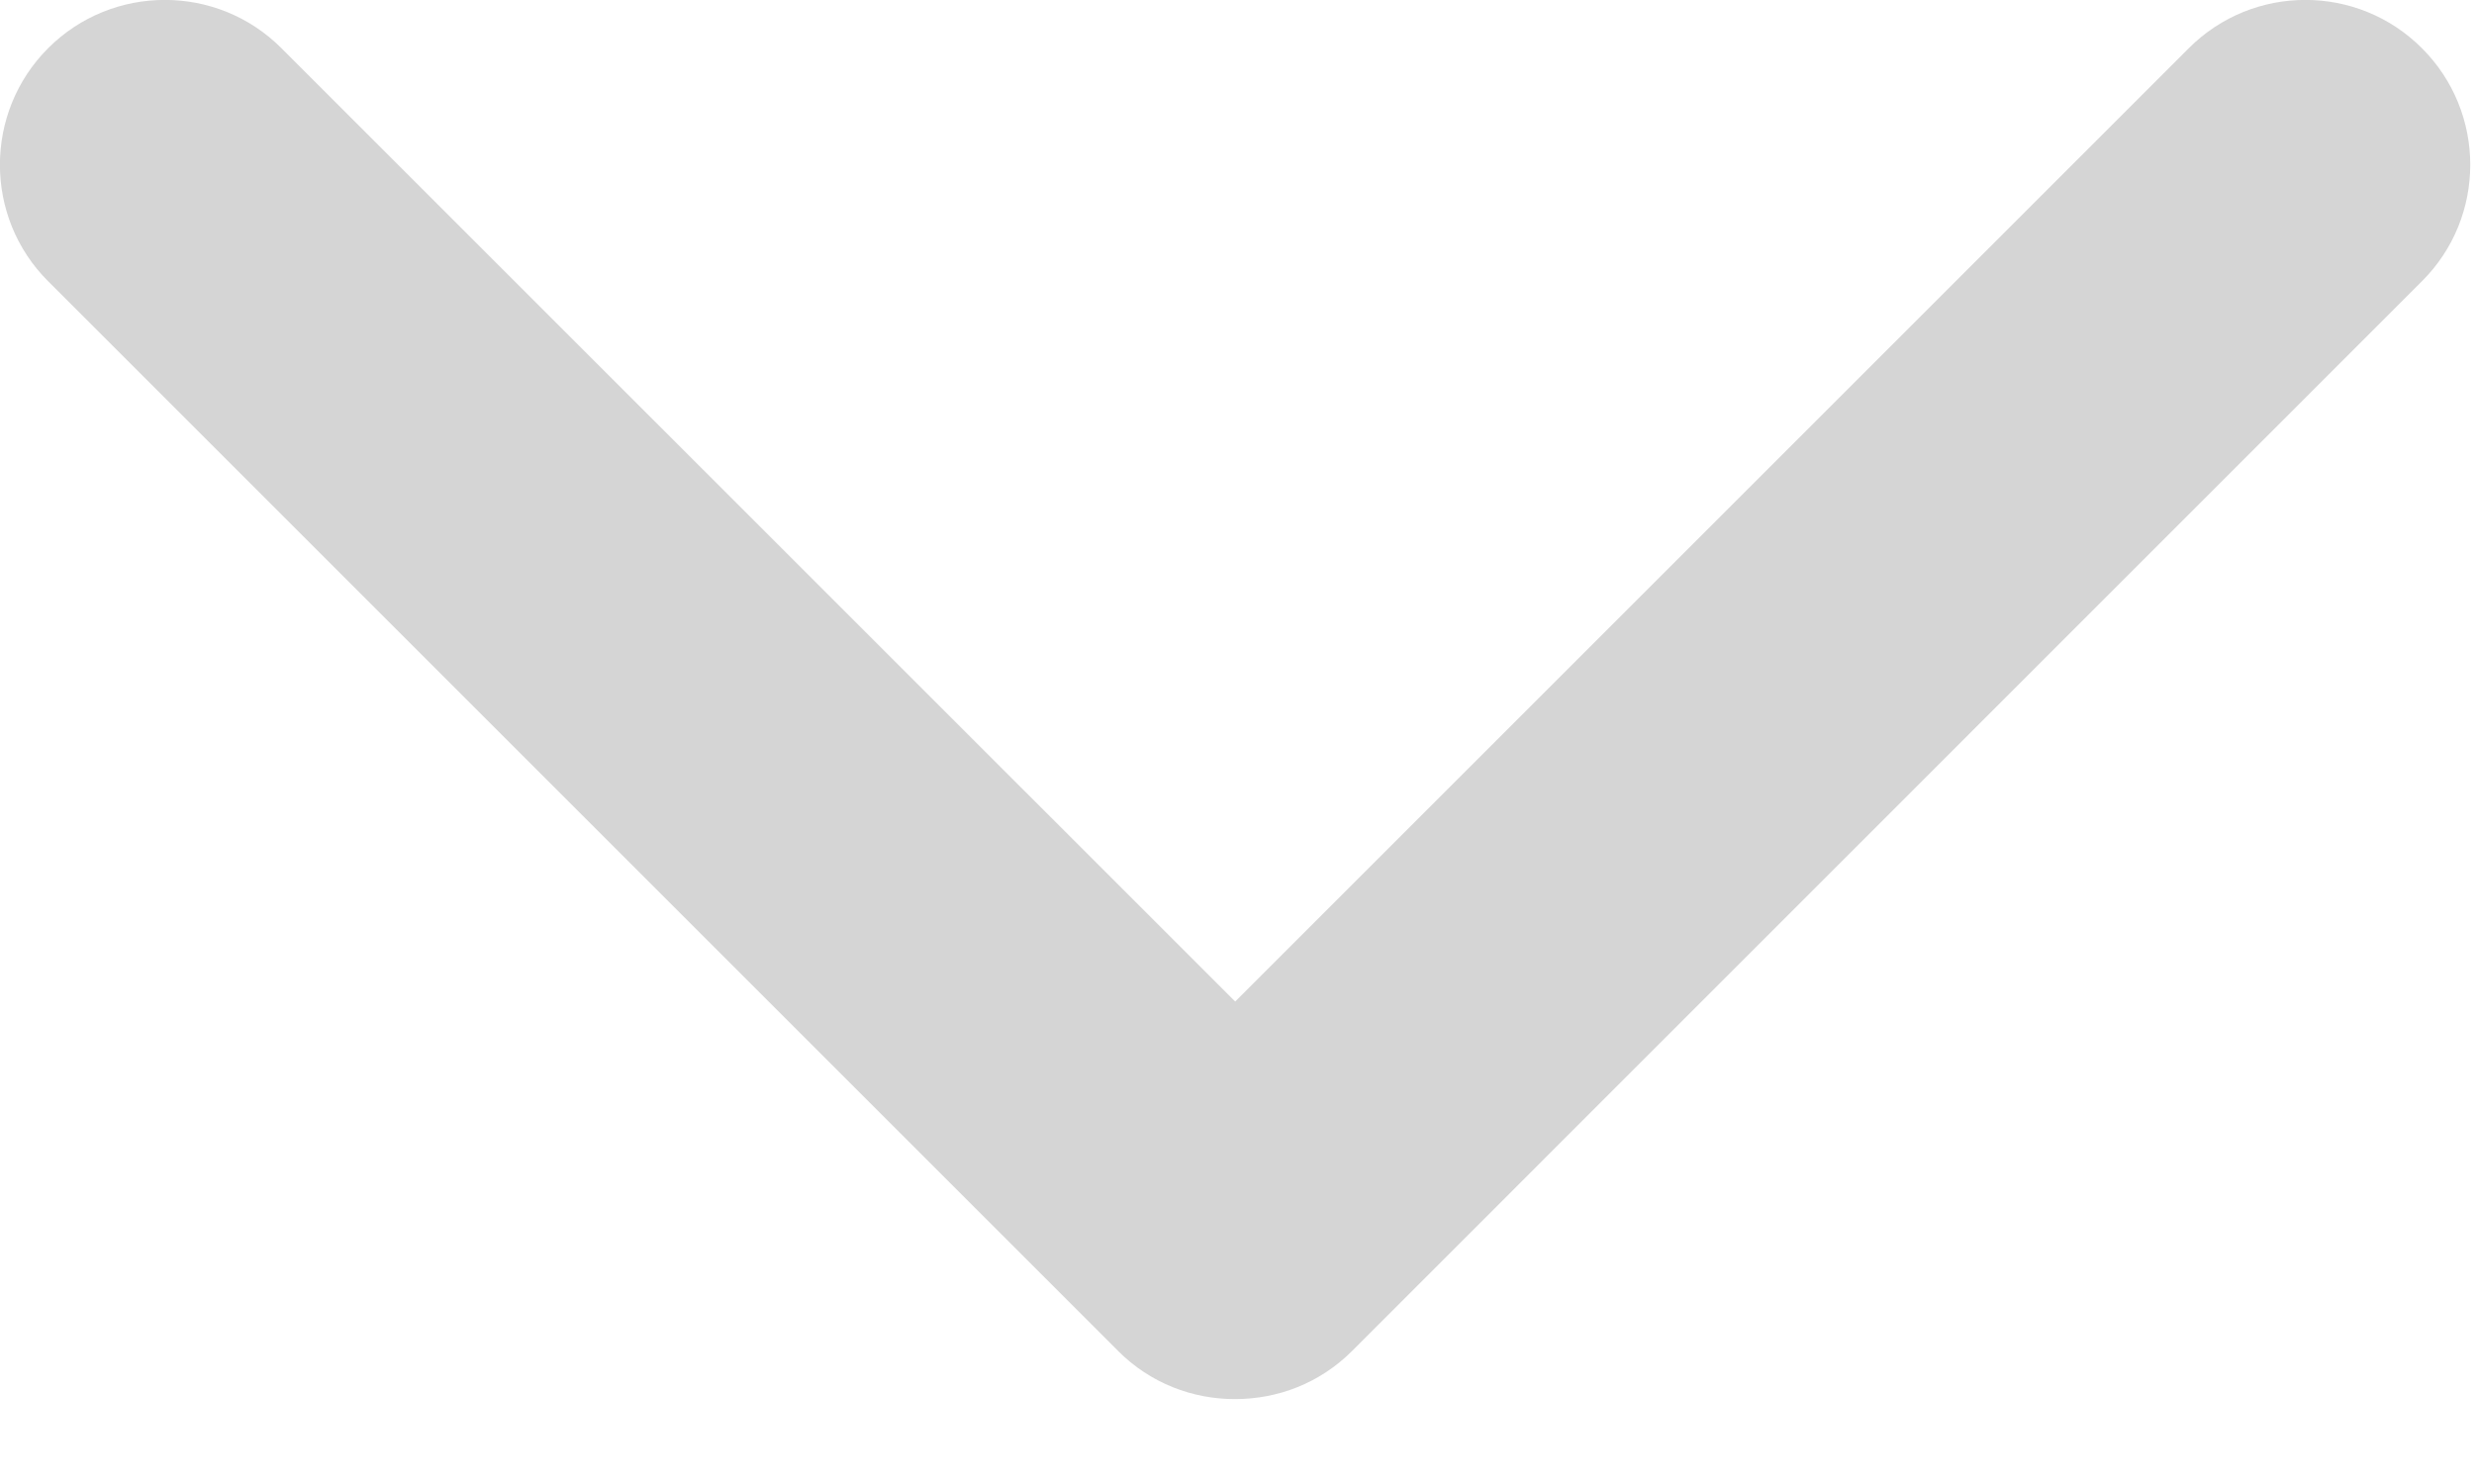
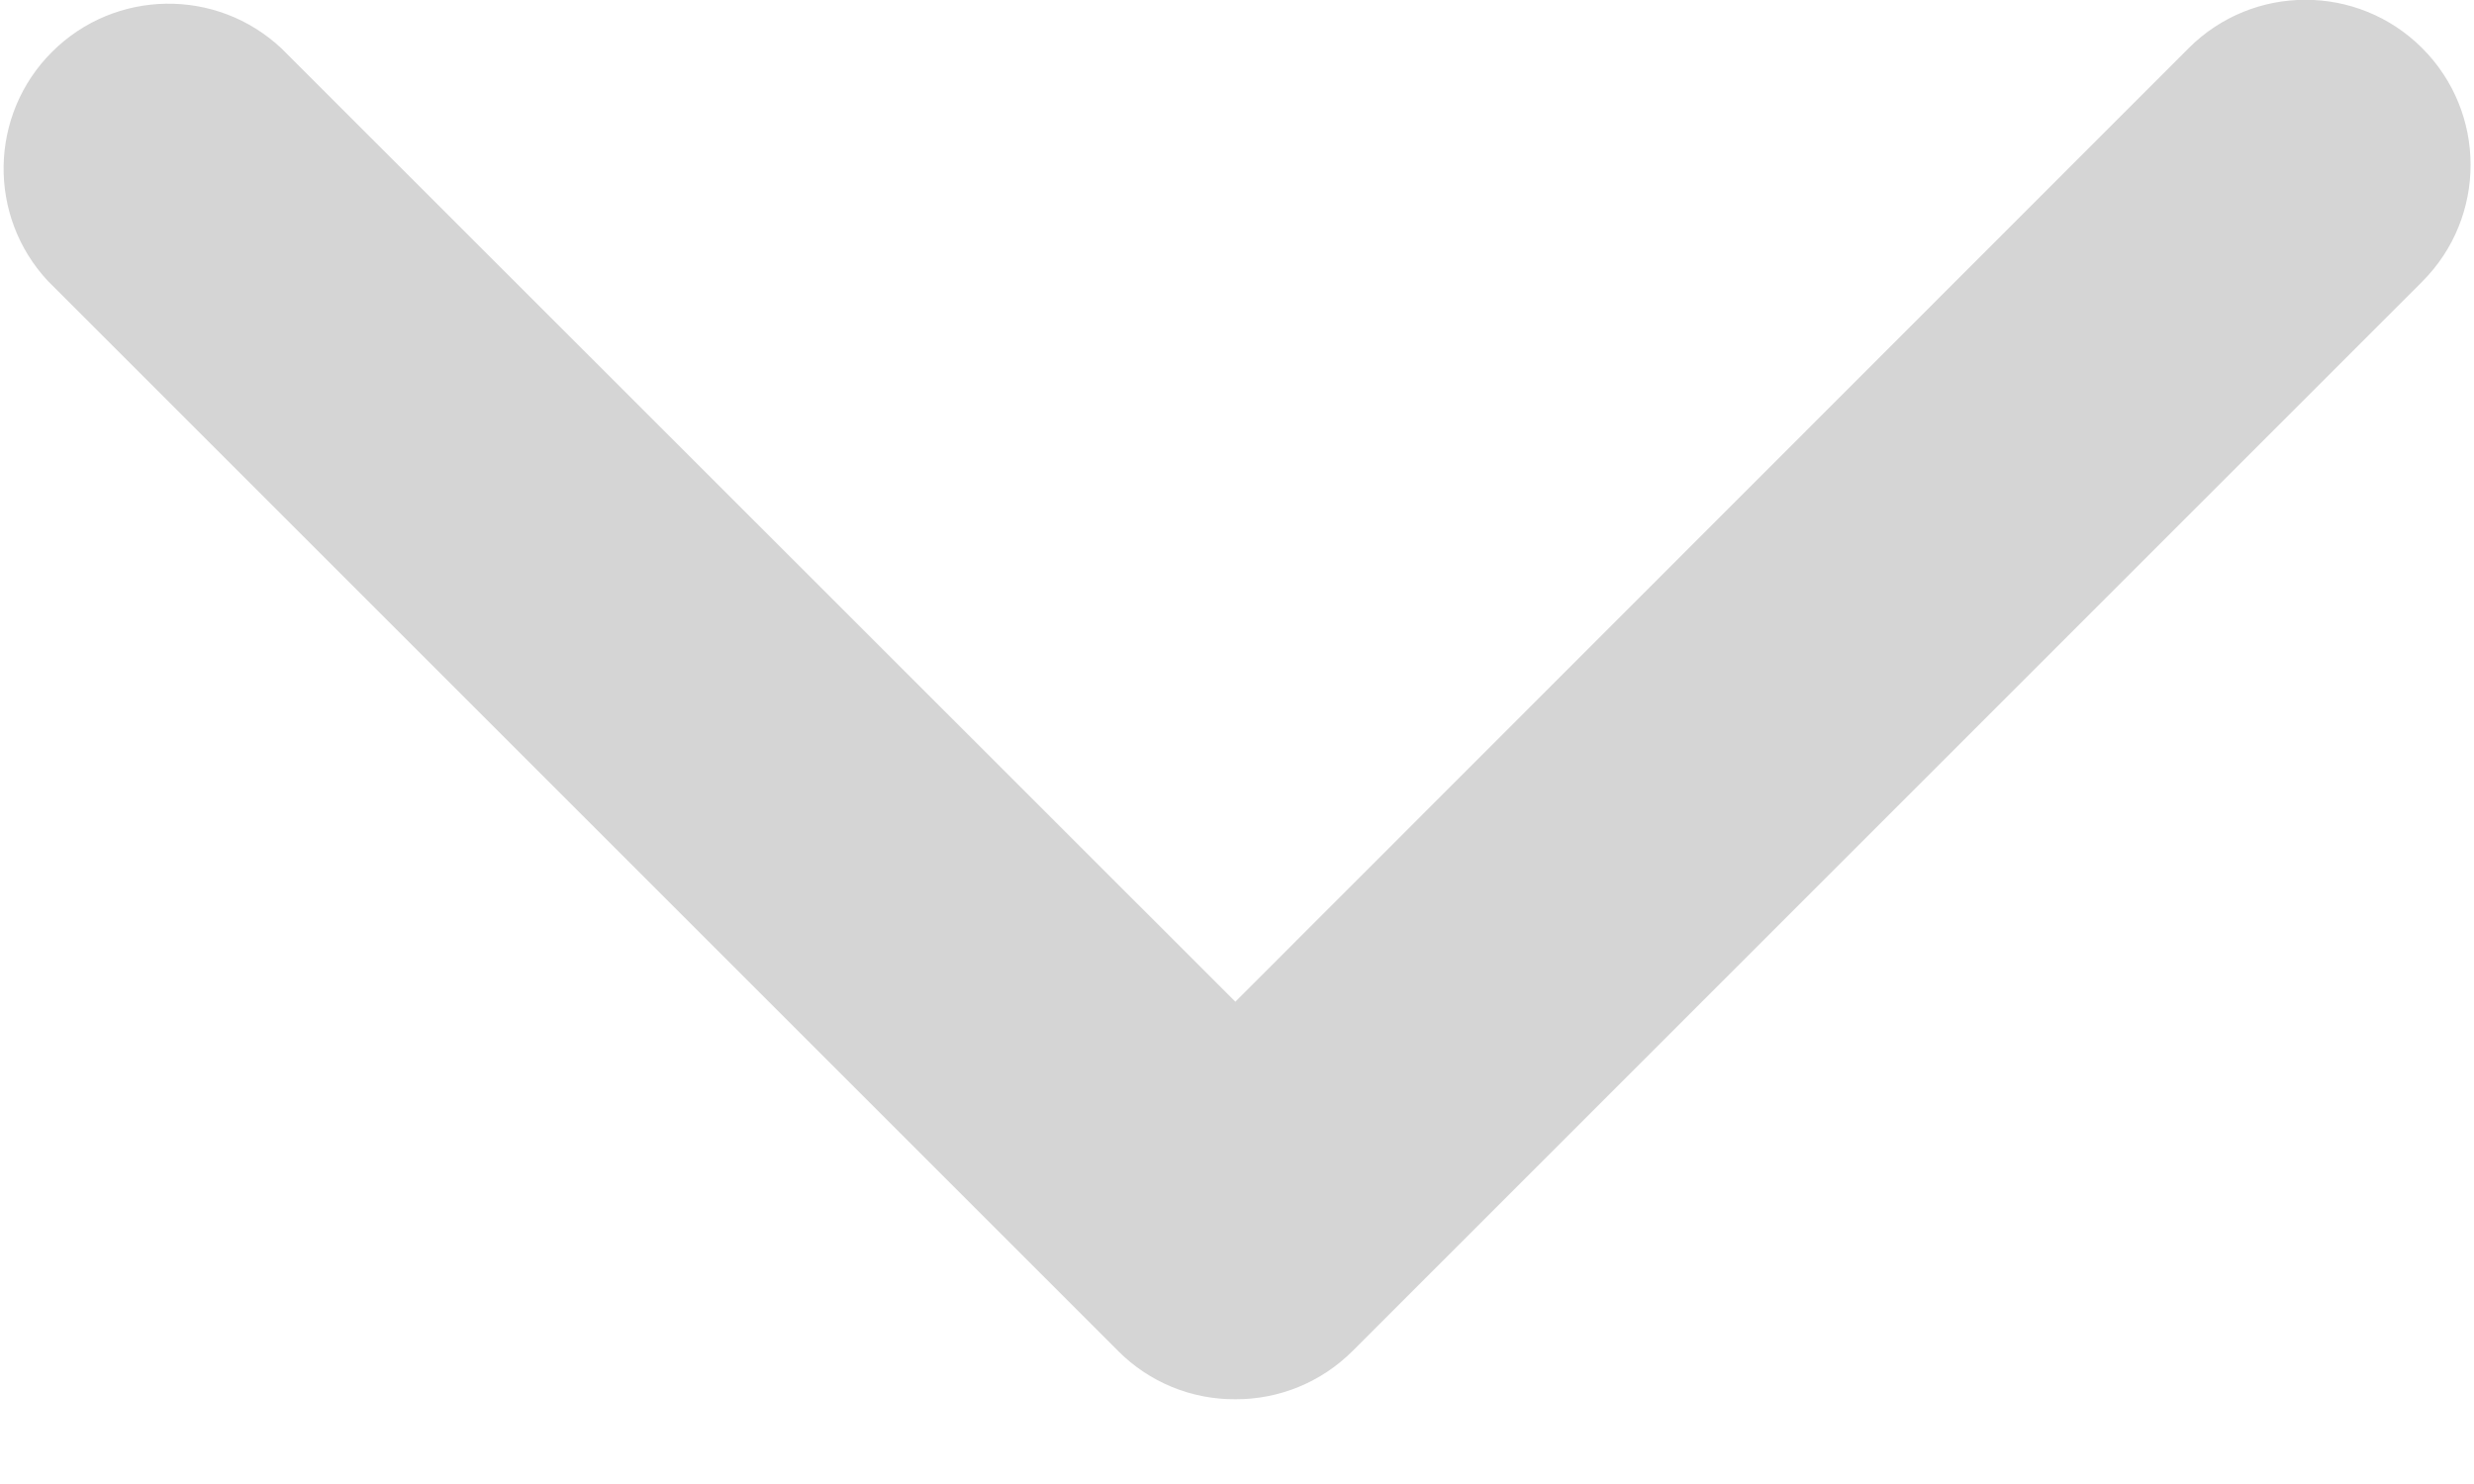
- <svg xmlns="http://www.w3.org/2000/svg" width="15px" height="9px" viewBox="0 0 15 9" version="1.1">
-   <defs />
-   <g id="Page-1" stroke="none" stroke-width="1" fill="none" fill-rule="evenodd">
-     <path d="M13.271,0.292 L7.489,6.074 L1.706,0.292 C1.317,-0.098 0.682,-0.098 0.292,0.292 C-0.098,0.682 -0.098,1.317 0.292,1.706 L6.779,8.193 C6.974,8.389 7.232,8.486 7.489,8.485 C7.747,8.485 8.002,8.389 8.198,8.193 L14.684,1.706 C15.075,1.317 15.075,0.682 14.684,0.292 C14.294,-0.098 13.661,-0.098 13.271,0.292 L13.271,0.292 Z" id="Shape" fill="#D5D5D5" />
-   </g>
+ <svg xmlns="http://www.w3.org/2000/svg" width="15" height="9" viewBox="0 0 15 9">
+   <path d="M13.27.292L7.49 6.075 1.707.294A1 1 0 0 0 .292 1.706L6.78 8.194a.992.992 0 0 0 .71.292.997.997 0 0 0 .71-.292l6.486-6.486A1 1 0 0 0 13.27.292z" fill="#D5D5D5" fill-rule="evenodd" />
</svg>
